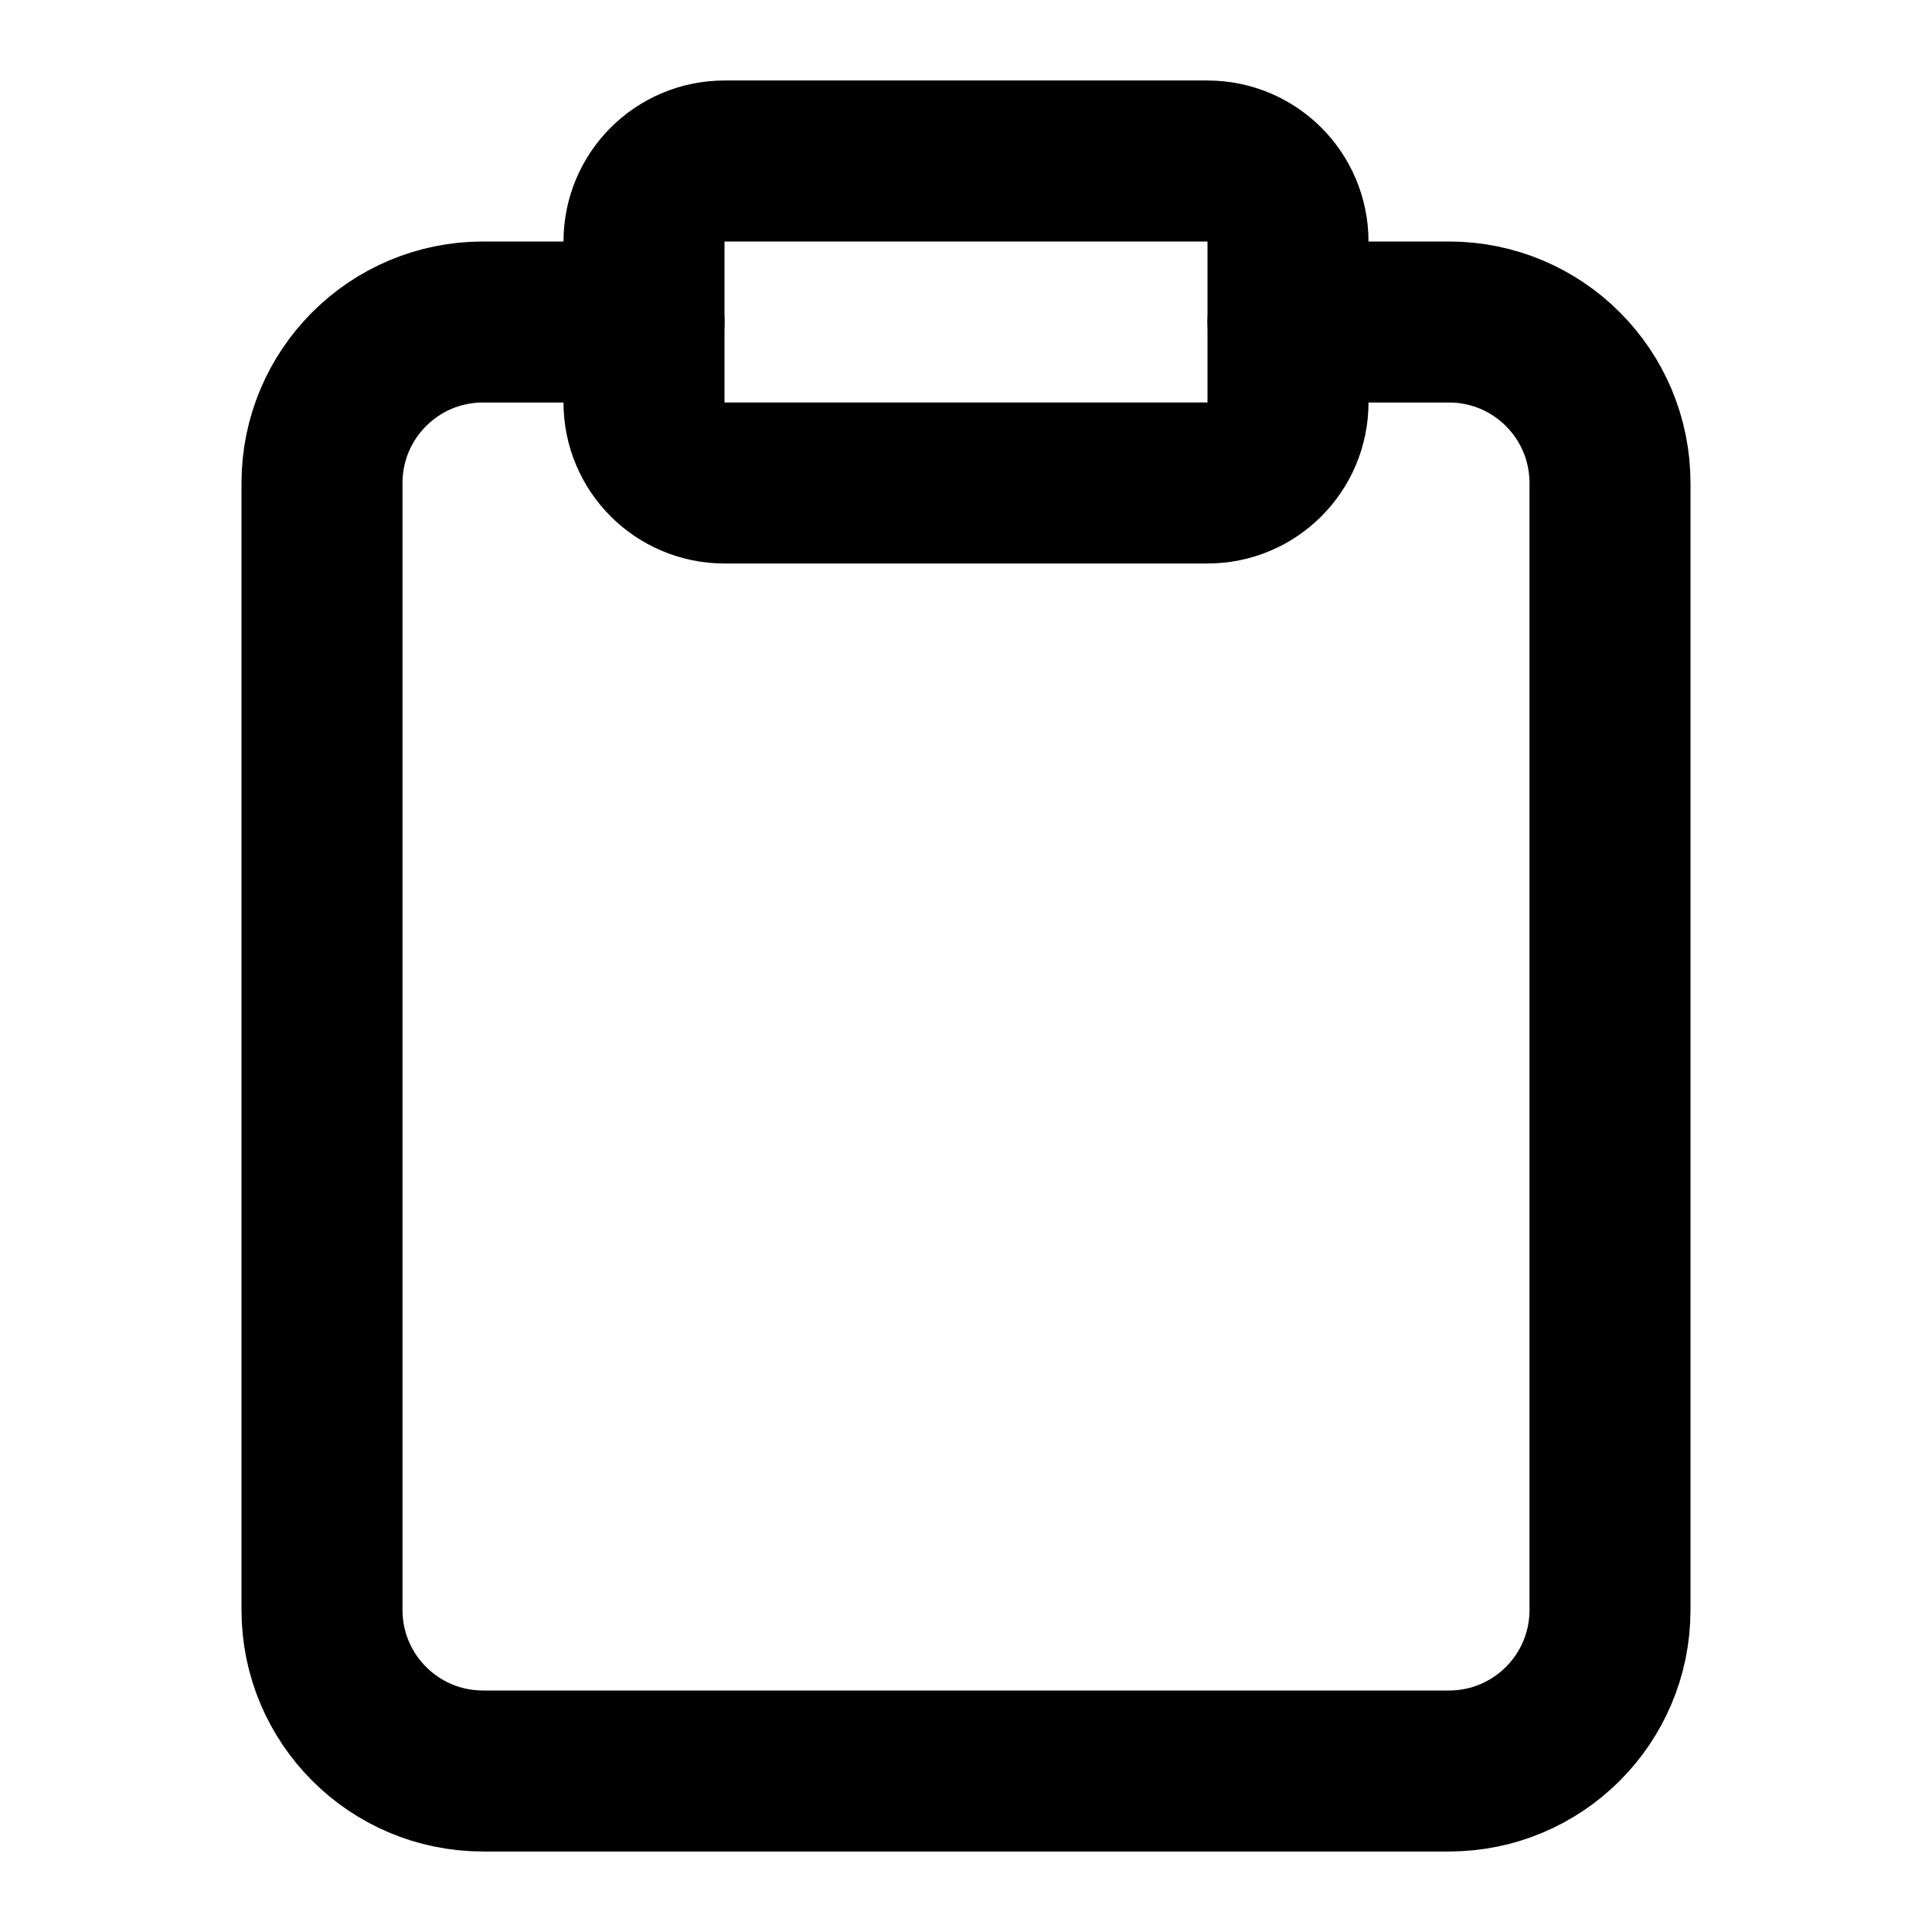
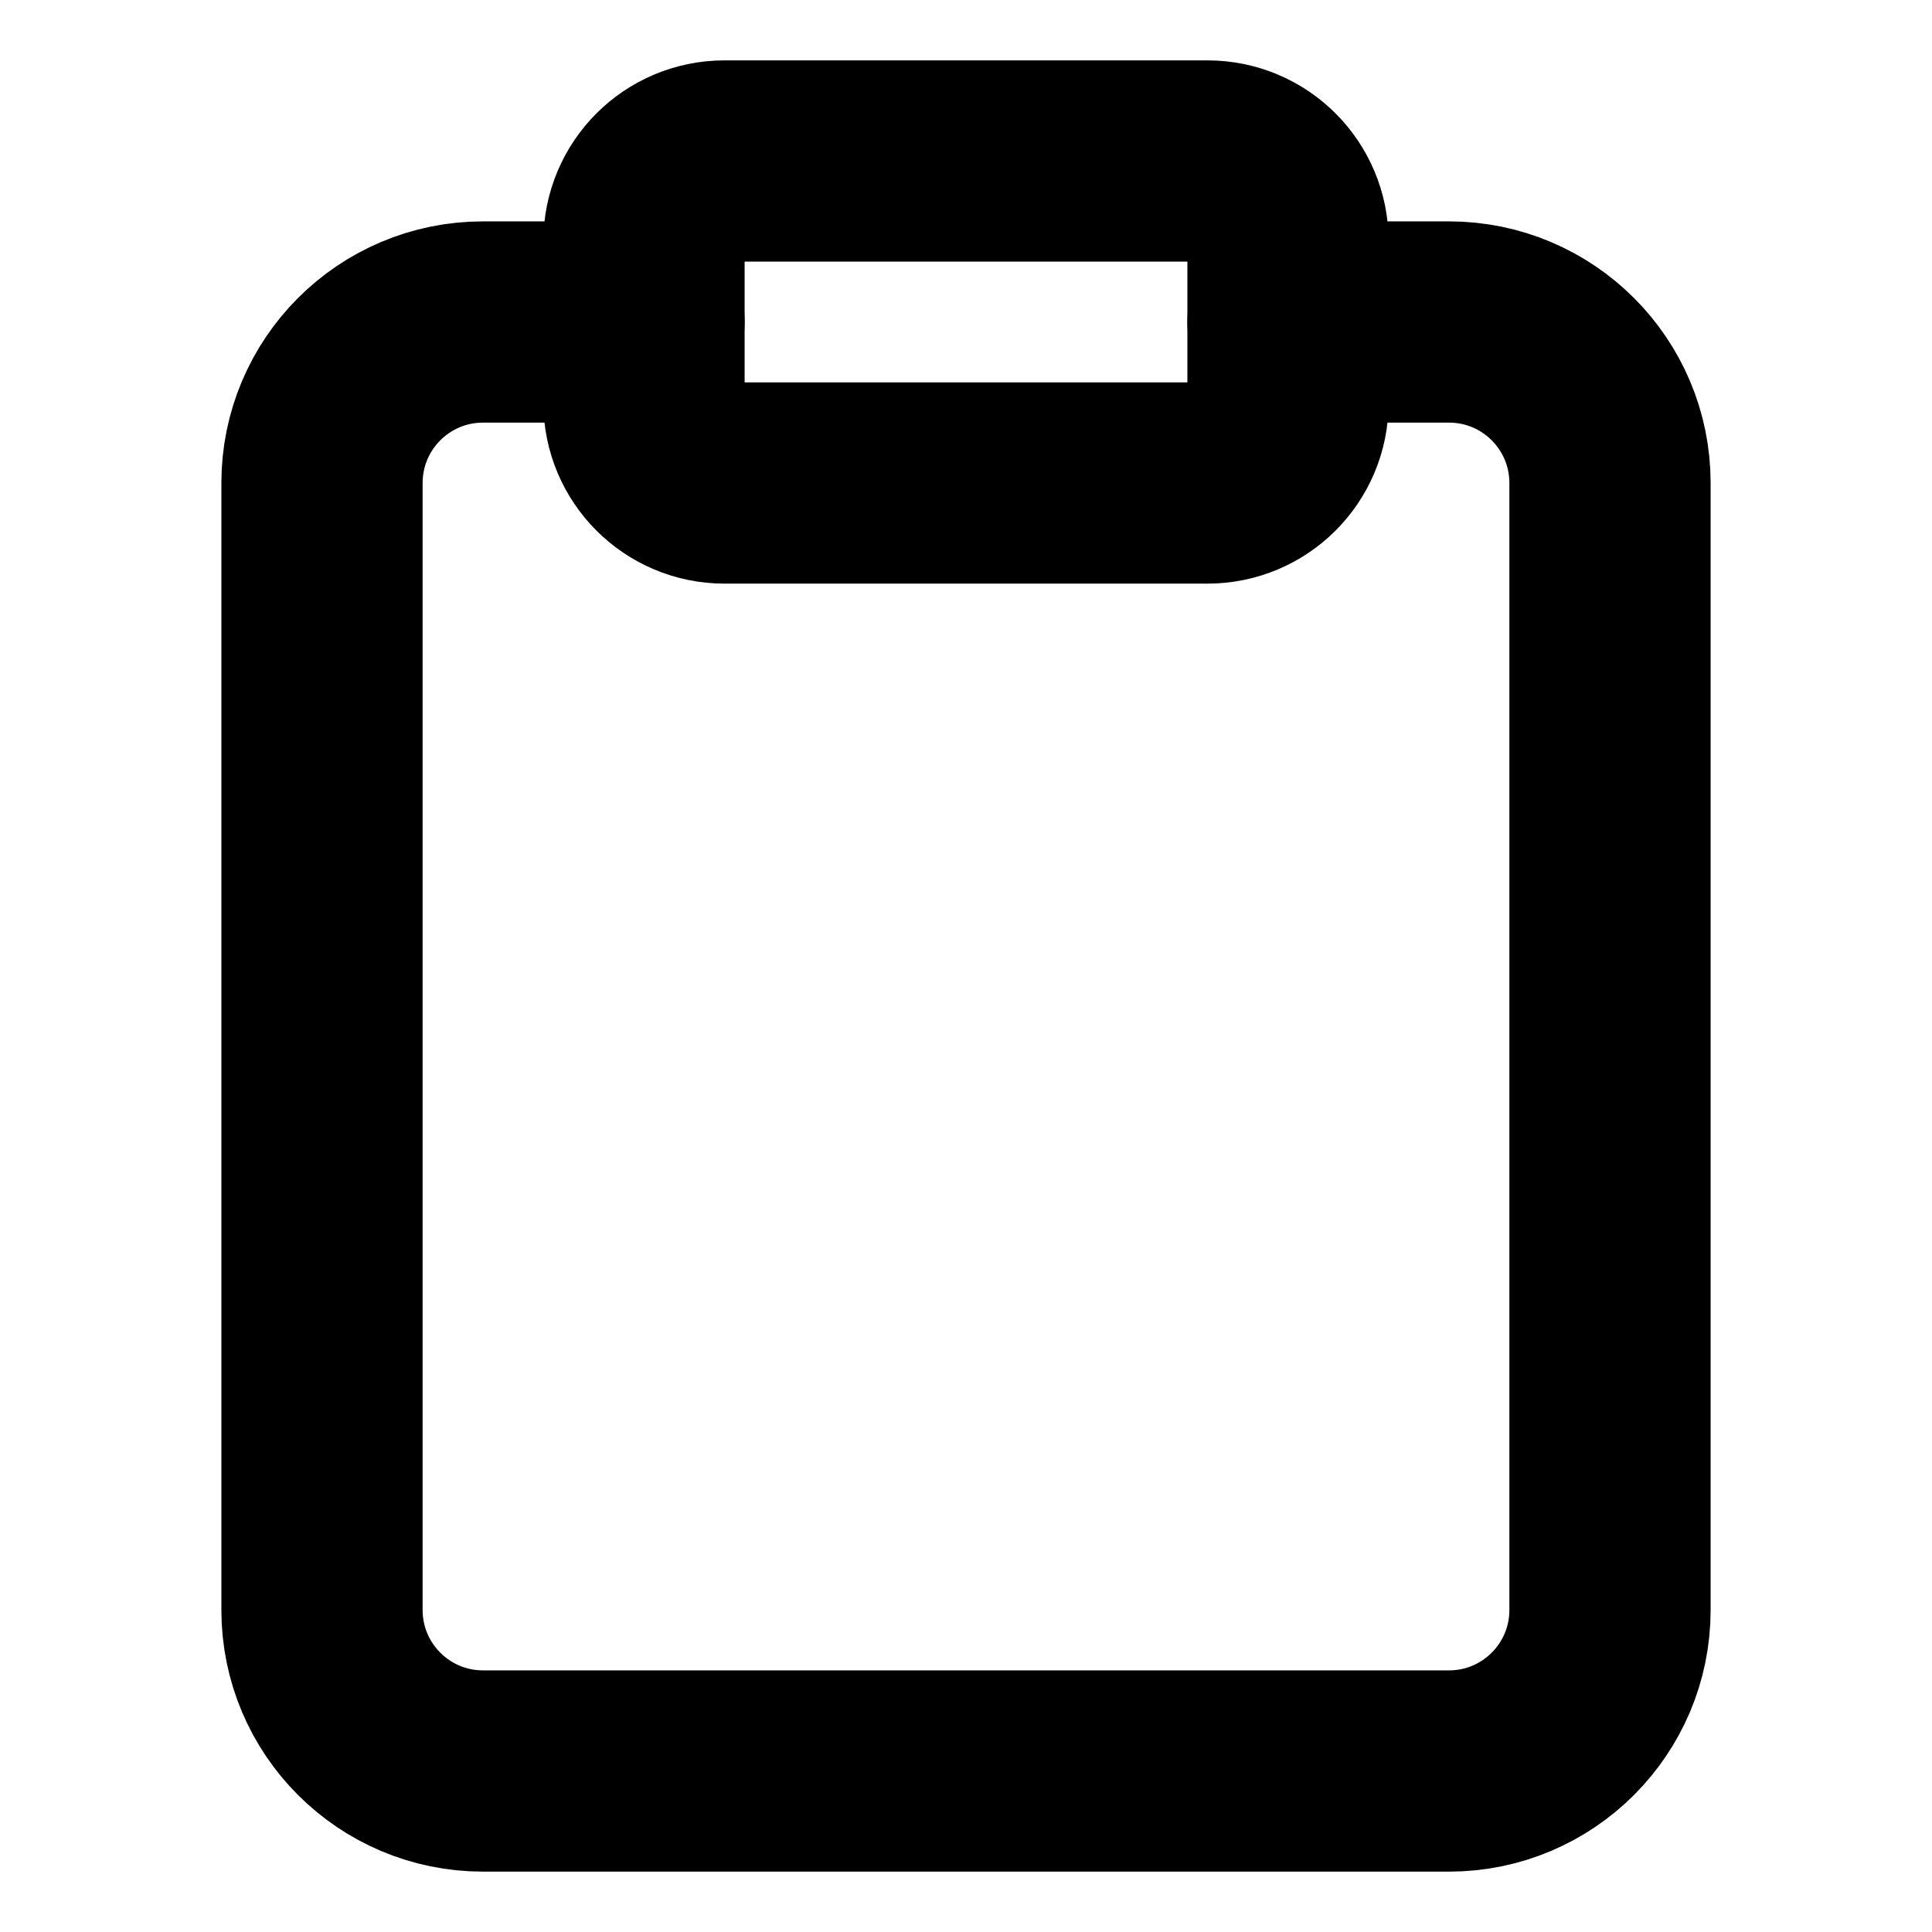
- <svg xmlns="http://www.w3.org/2000/svg" width="24" height="24" viewBox="0 0 24 24" fill="none" stroke="black" stroke-width="2" stroke-linecap="round" stroke-linejoin="round" class="feather feather-clipboard">
+ <svg xmlns="http://www.w3.org/2000/svg" width="24" height="24" viewBox="0 0 24 24" fill="none" stroke="black" stroke-width="2.5" stroke-linecap="round" stroke-linejoin="round" class="feather feather-clipboard">
  <path d="M16 4h2a2 2 0 0 1 2 2v14a2 2 0 0 1-2 2H6a2 2 0 0 1-2-2V6a2 2 0 0 1 2-2h2" />
  <rect x="8" y="2" width="8" height="4" rx="1" ry="1" />
</svg>
